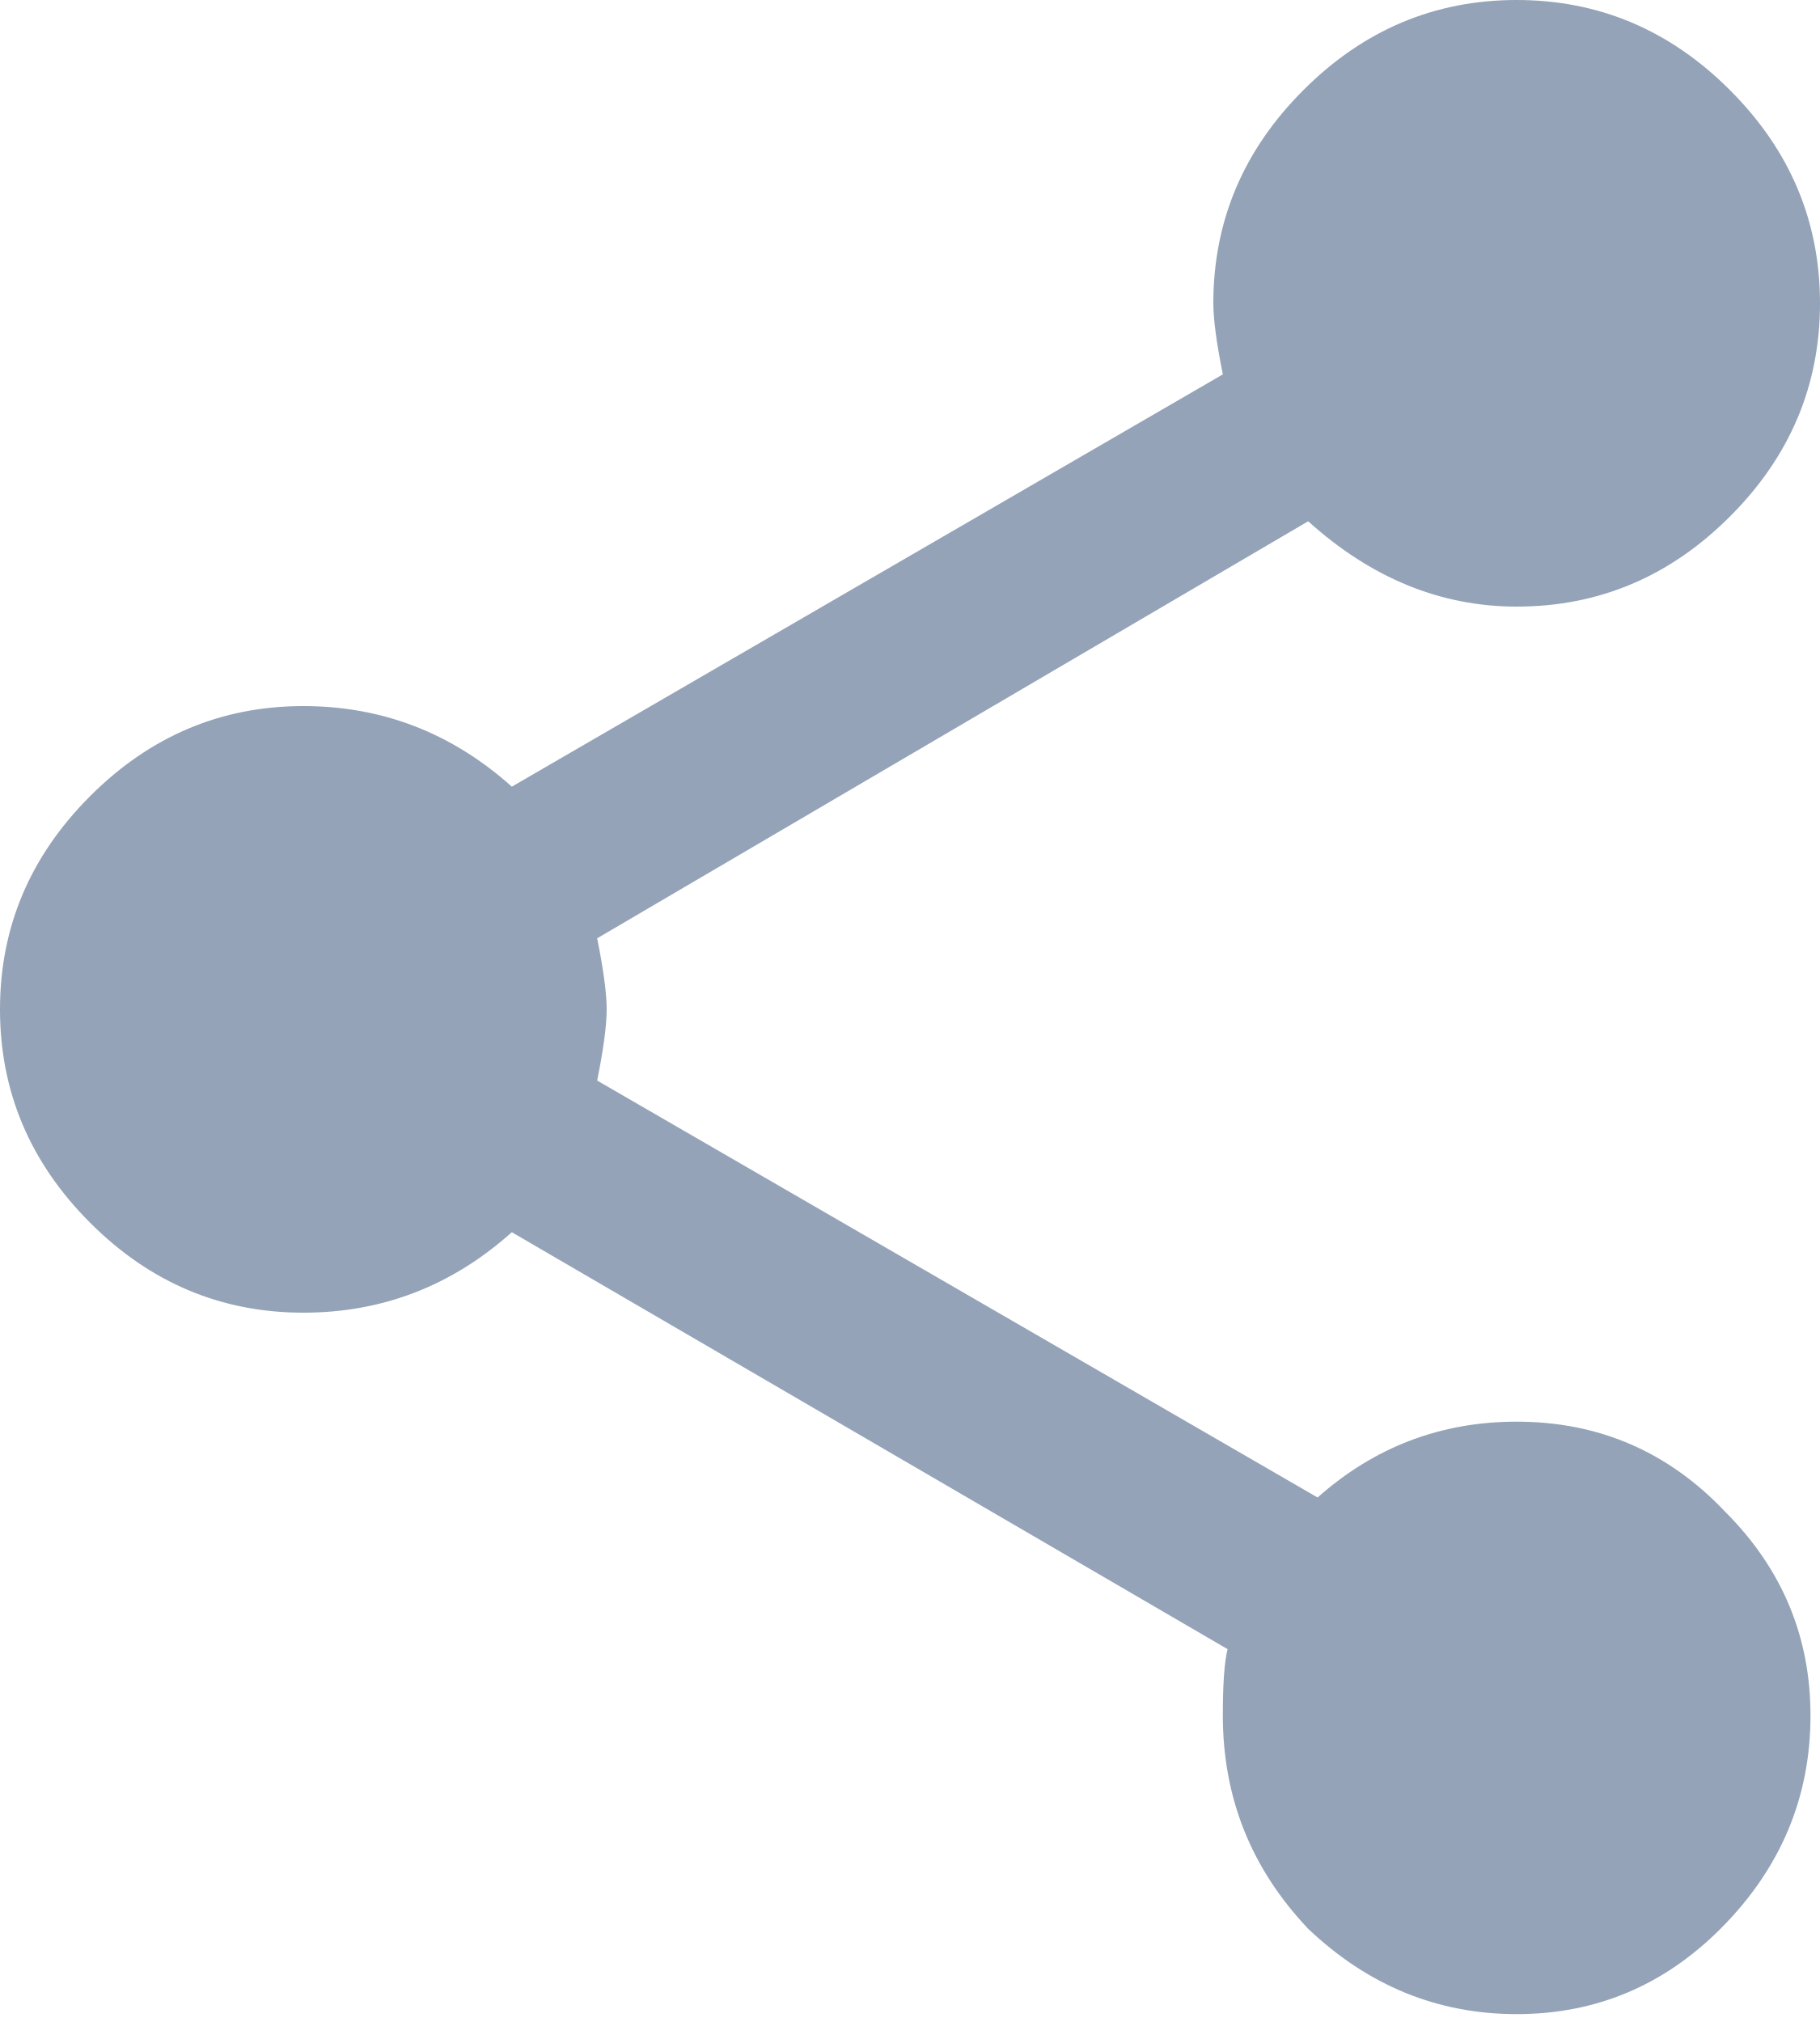
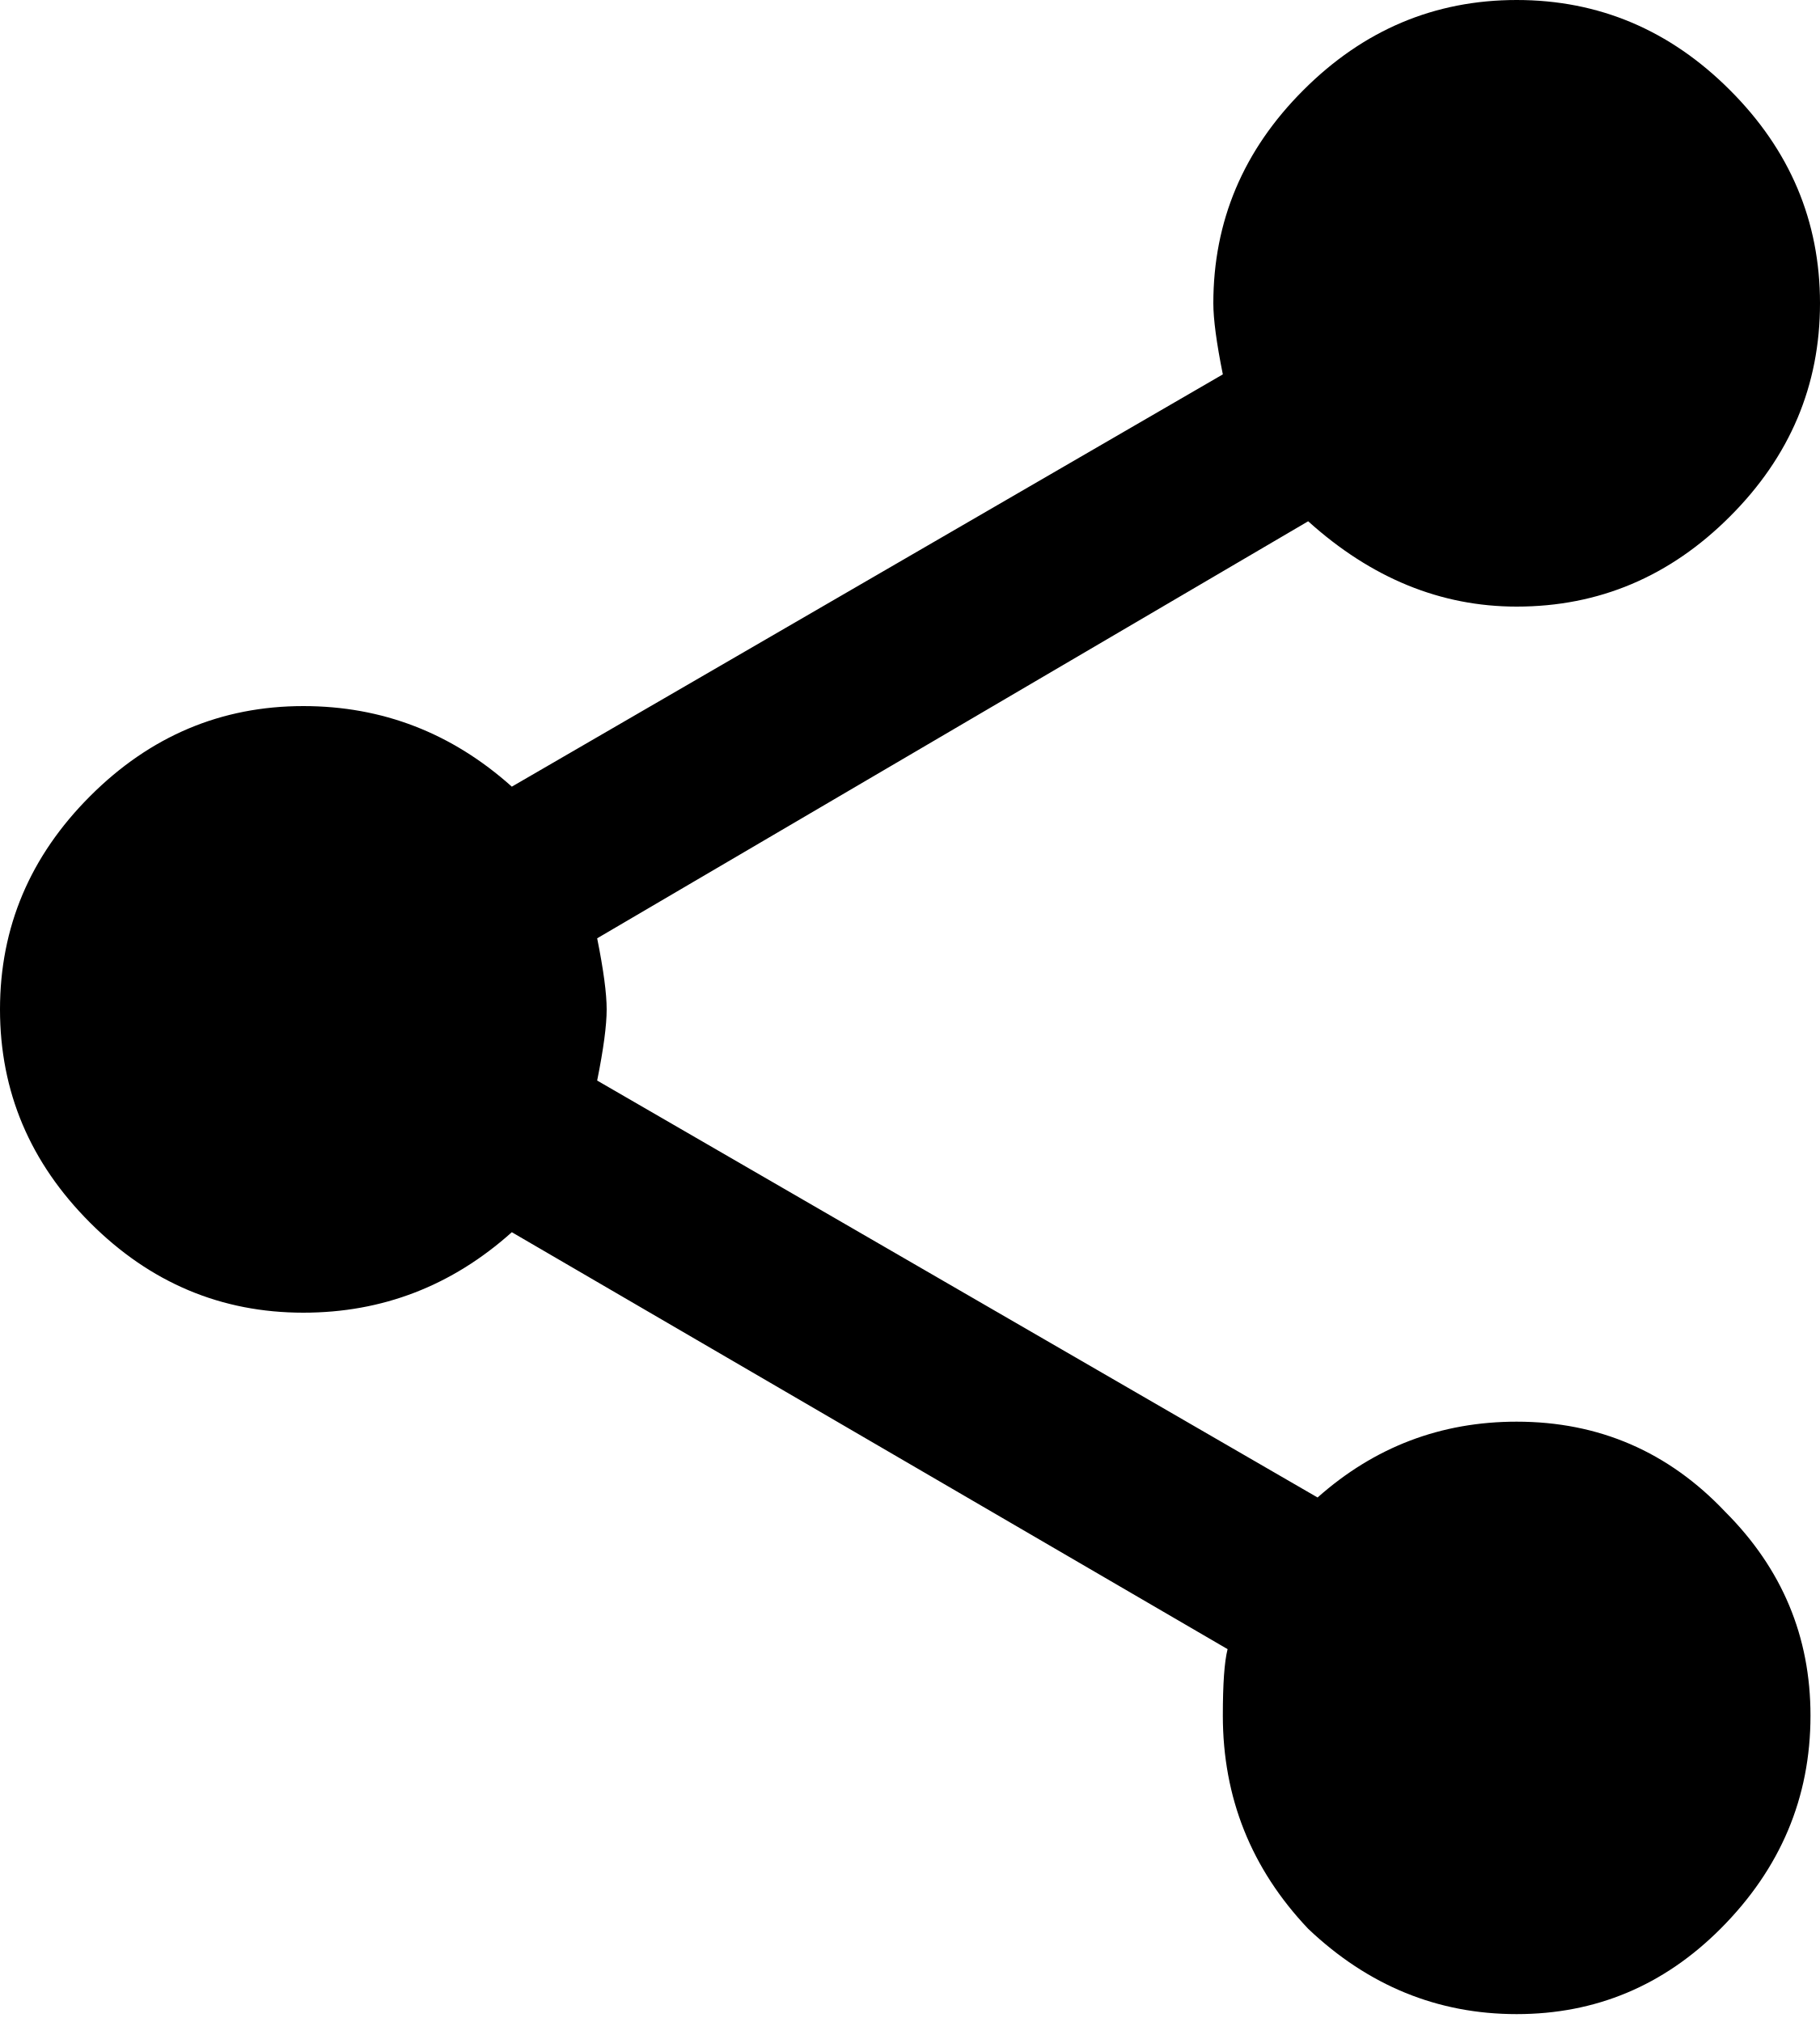
<svg xmlns="http://www.w3.org/2000/svg" width="18" height="20" viewBox="0 0 18 20" fill="none">
-   <path d="M15 14.062C15.812 14.062 16.5 14.359 17.062 14.953C17.625 15.516 17.906 16.188 17.906 16.969C17.906 17.781 17.609 18.484 17.016 19.078C16.453 19.641 15.781 19.922 15 19.922C14.219 19.922 13.531 19.641 12.938 19.078C12.375 18.484 12.094 17.781 12.094 16.969C12.094 16.656 12.109 16.438 12.141 16.312L5.062 12.188C4.469 12.719 3.781 12.984 3 12.984C2.188 12.984 1.484 12.688 0.891 12.094C0.297 11.5 0 10.797 0 9.984C0 9.172 0.297 8.469 0.891 7.875C1.484 7.281 2.188 6.984 3 6.984C3.781 6.984 4.469 7.25 5.062 7.781L12.094 3.703C12.031 3.391 12 3.156 12 3C12 2.188 12.297 1.484 12.891 0.891C13.484 0.297 14.188 0 15 0C15.812 0 16.516 0.297 17.109 0.891C17.703 1.484 18 2.188 18 3C18 3.812 17.703 4.516 17.109 5.109C16.516 5.703 15.812 6 15 6C14.25 6 13.562 5.719 12.938 5.156L5.906 9.281C5.969 9.594 6 9.828 6 9.984C6 10.141 5.969 10.375 5.906 10.688L13.031 14.812C13.594 14.312 14.25 14.062 15 14.062Z" fill="#94A3B8" />
+   <path d="M15 14.062C15.812 14.062 16.5 14.359 17.062 14.953C17.625 15.516 17.906 16.188 17.906 16.969C17.906 17.781 17.609 18.484 17.016 19.078C16.453 19.641 15.781 19.922 15 19.922C14.219 19.922 13.531 19.641 12.938 19.078C12.375 18.484 12.094 17.781 12.094 16.969C12.094 16.656 12.109 16.438 12.141 16.312L5.062 12.188C4.469 12.719 3.781 12.984 3 12.984C2.188 12.984 1.484 12.688 0.891 12.094C0.297 11.5 0 10.797 0 9.984C0 9.172 0.297 8.469 0.891 7.875C1.484 7.281 2.188 6.984 3 6.984C3.781 6.984 4.469 7.25 5.062 7.781L12.094 3.703C12.031 3.391 12 3.156 12 3C12 2.188 12.297 1.484 12.891 0.891C13.484 0.297 14.188 0 15 0C15.812 0 16.516 0.297 17.109 0.891C17.703 1.484 18 2.188 18 3C18 3.812 17.703 4.516 17.109 5.109C16.516 5.703 15.812 6 15 6C14.25 6 13.562 5.719 12.938 5.156L5.906 9.281C5.969 9.594 6 9.828 6 9.984C6 10.141 5.969 10.375 5.906 10.688L13.031 14.812C13.594 14.312 14.25 14.062 15 14.062Z" fill="currentColor" />
</svg>
